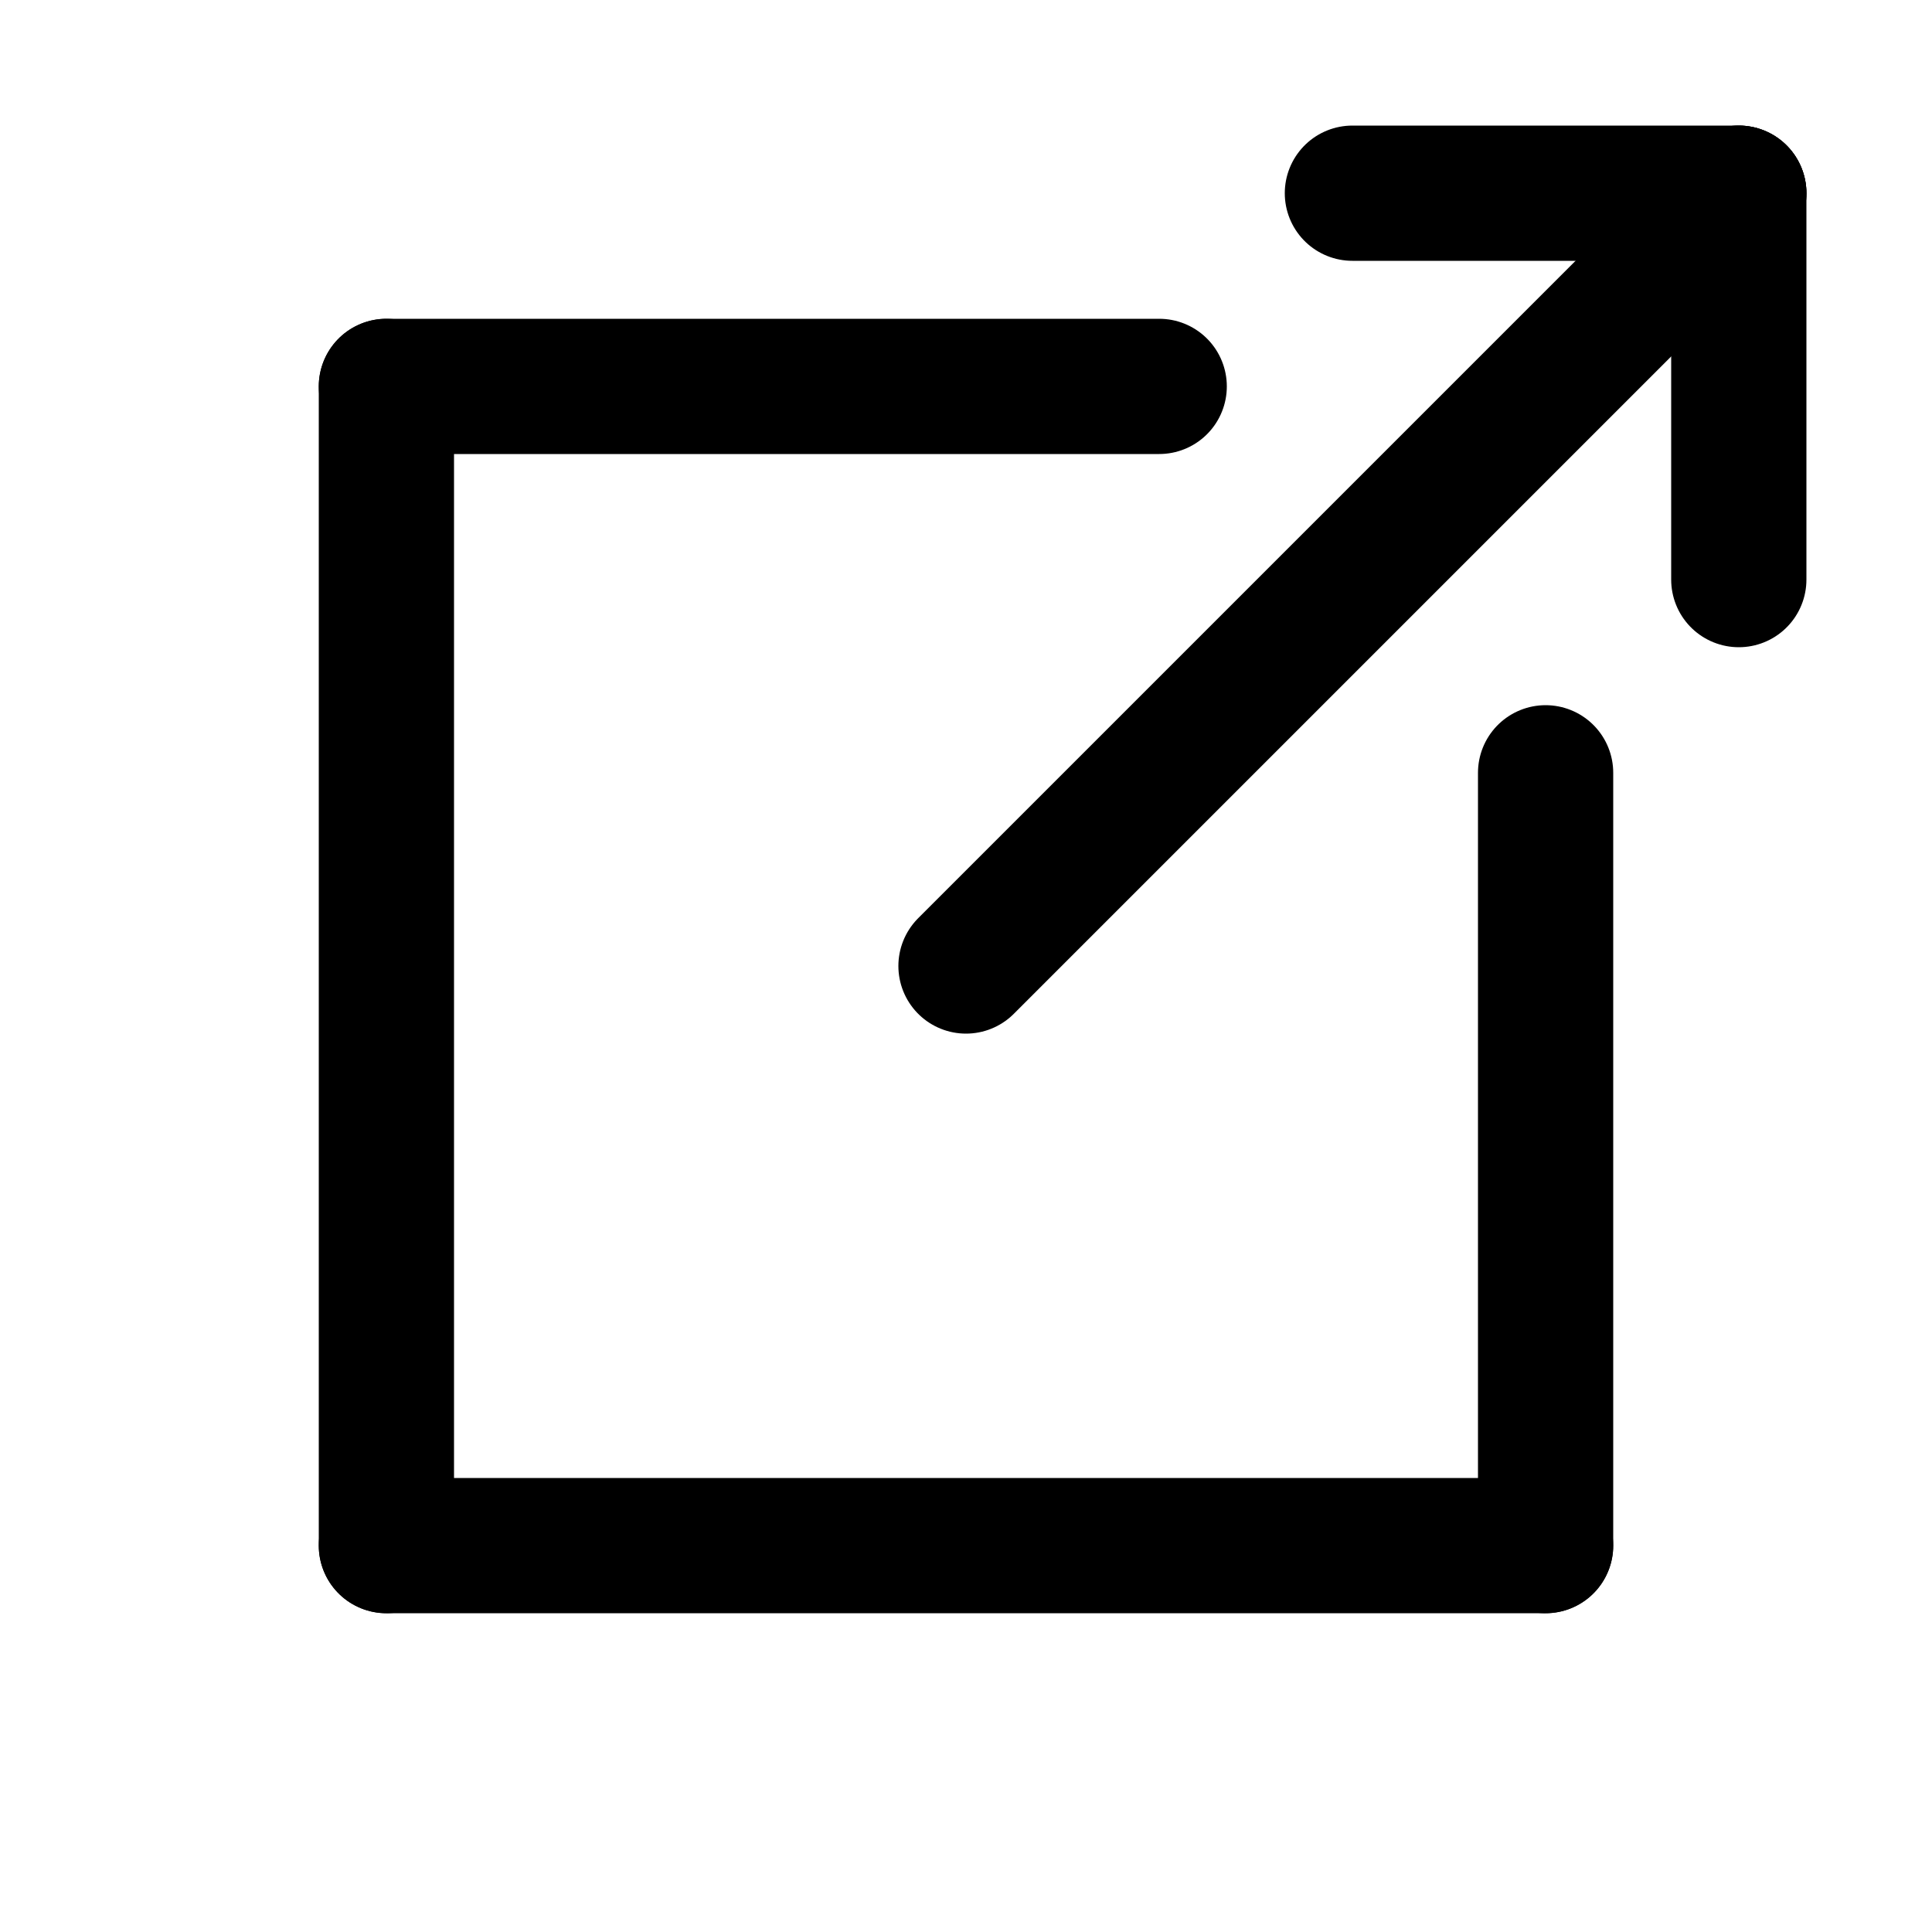
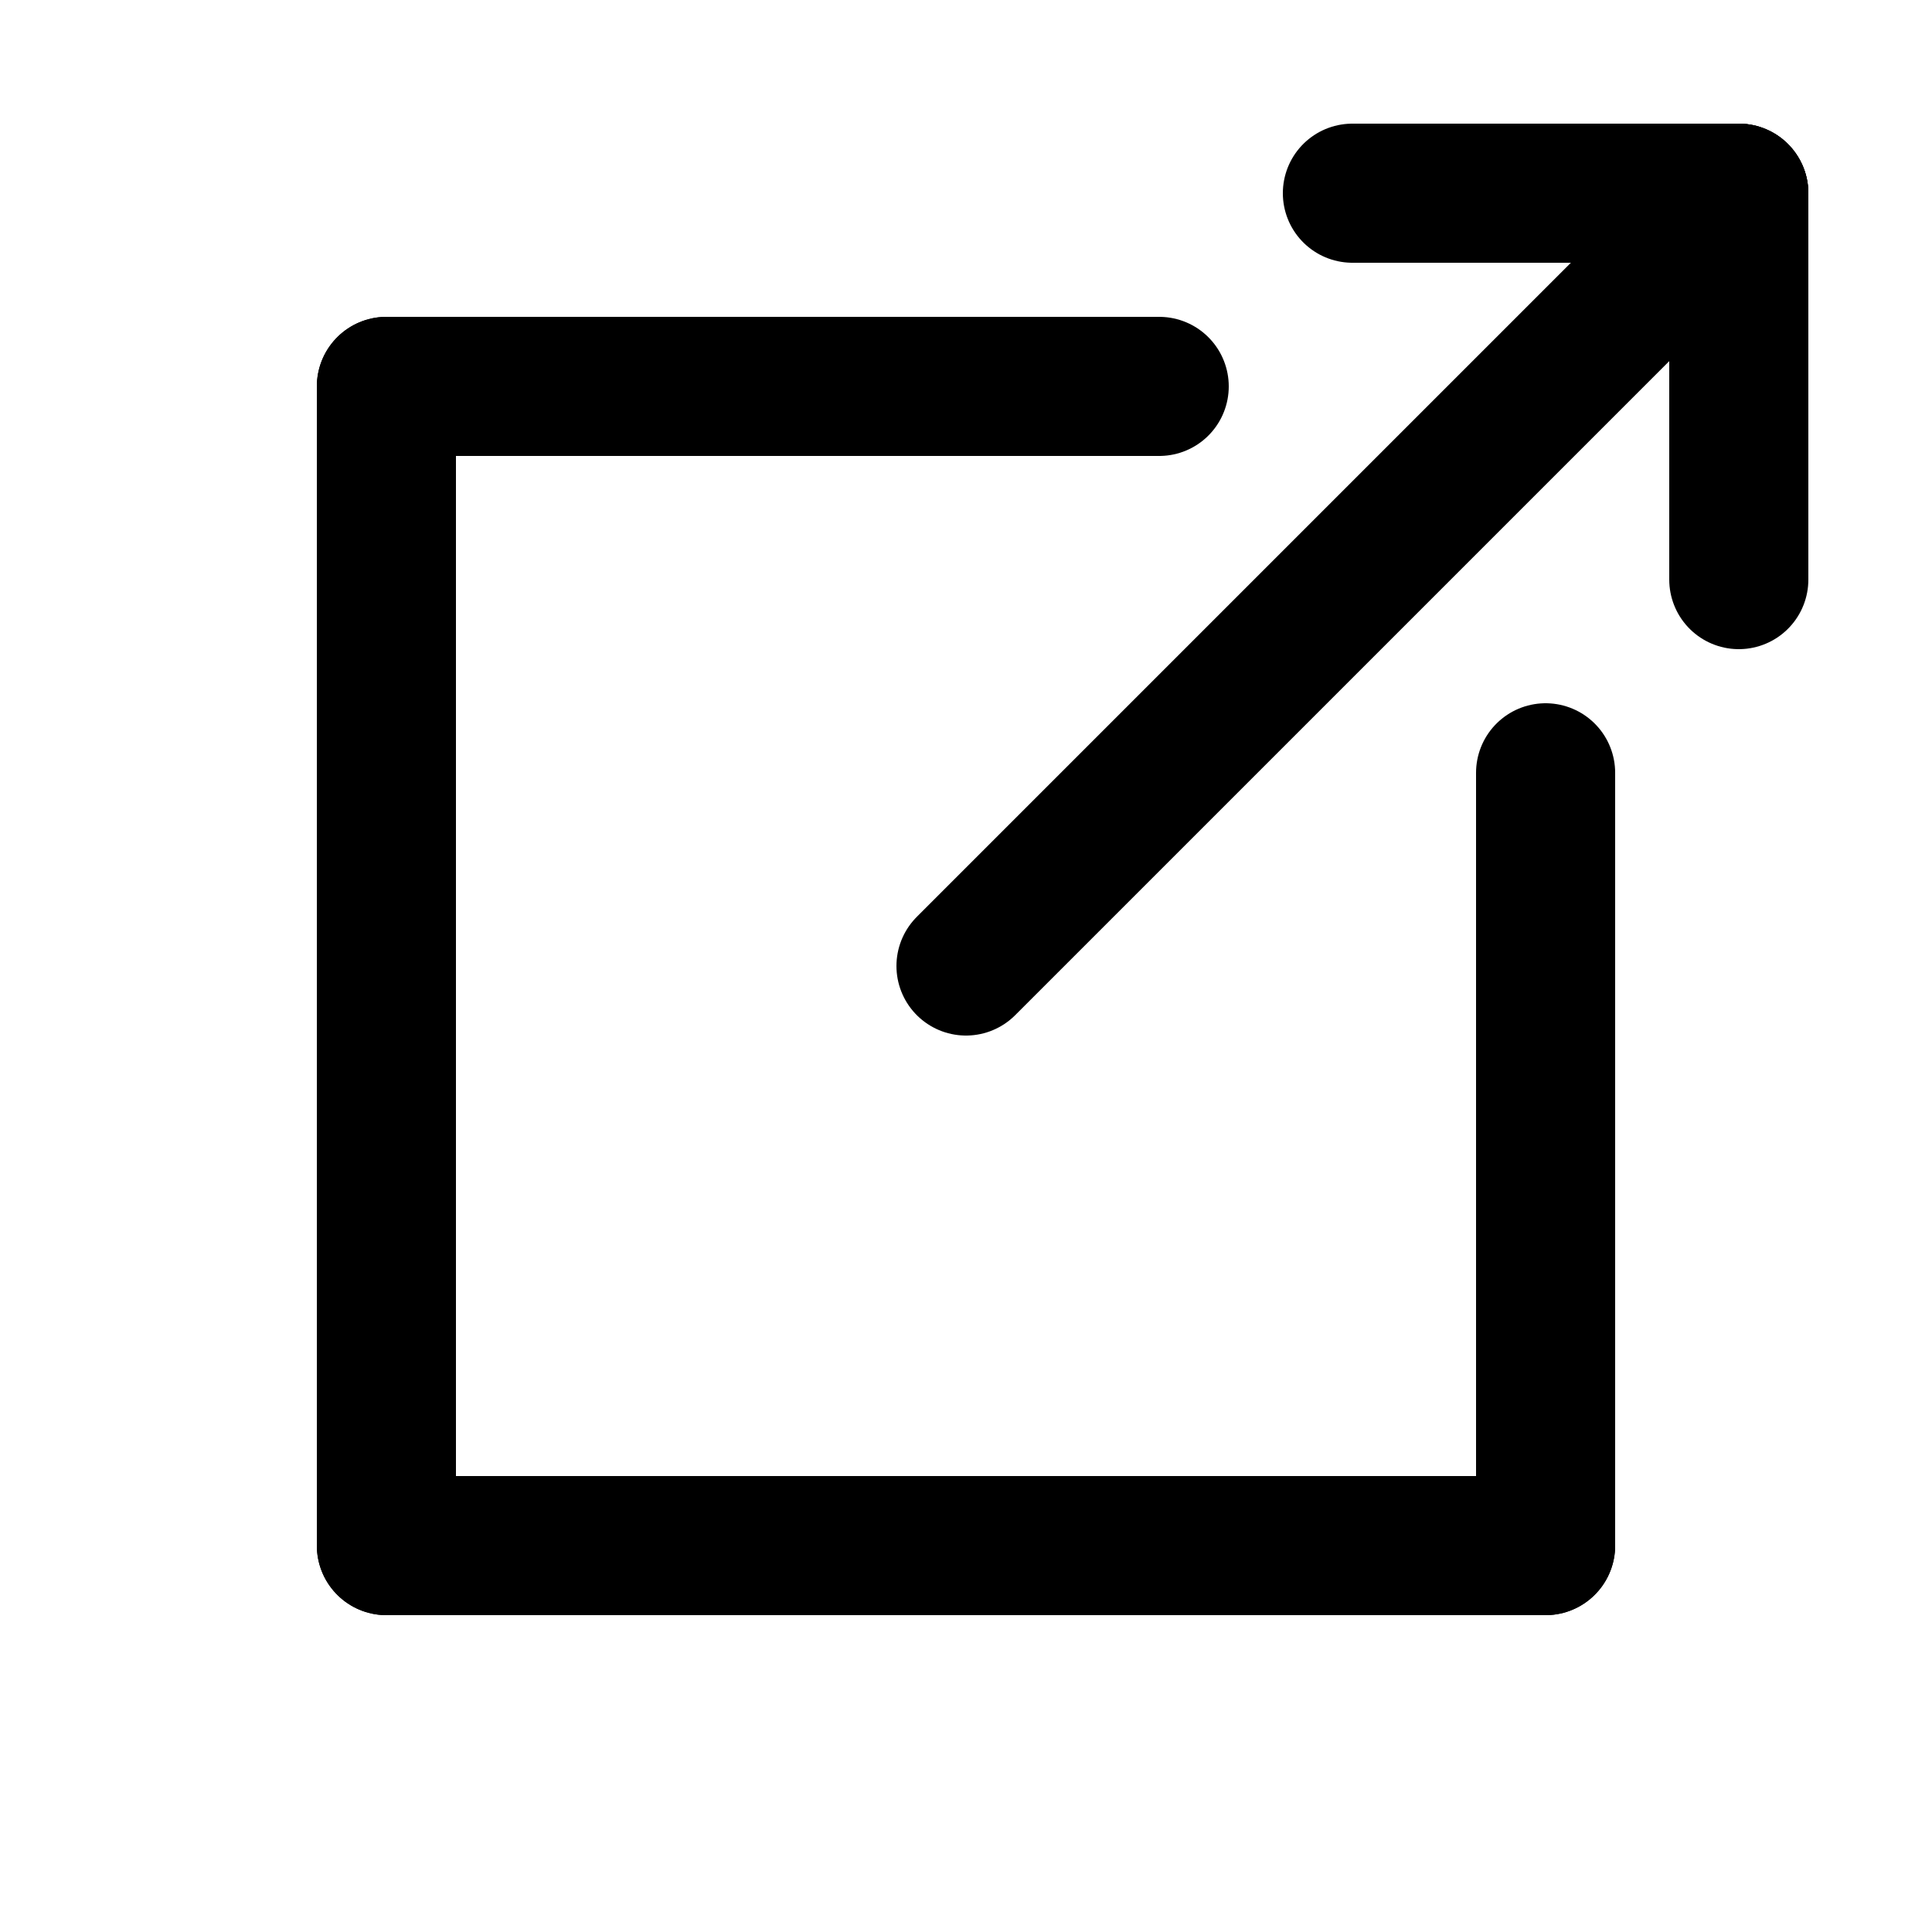
<svg xmlns="http://www.w3.org/2000/svg" xmlns:ns1="https://boxy-svg.com" viewBox="0 0 500 500">
  <defs>
-     <ns1:grid x="0" y="0" width="49.949" height="49.949" />
+     <ns1:grid x="0" y="0" width="50" height="50" />
  </defs>
-   <line style="stroke: rgb(0, 0, 0); stroke-width: 35px; stroke-linecap: round;" x1="100" y1="100" x2="100" y2="400" />
-   <line style="stroke: rgb(0, 0, 0); stroke-width: 35px; stroke-linecap: round;" x1="400" y1="400" x2="100" y2="400" />
-   <line style="stroke: rgb(0, 0, 0); stroke-width: 35px; stroke-linecap: round;" x1="400" y1="400" x2="400" y2="200" />
-   <line style="stroke: rgb(0, 0, 0); stroke-width: 35px; stroke-linecap: round;" x1="100" y1="100" x2="300" y2="100" />
-   <line style="stroke: rgb(0, 0, 0); stroke-width: 35px; stroke-linecap: round;" x1="250" y1="250" x2="450" y2="50" />
-   <line style="stroke: rgb(0, 0, 0); stroke-width: 35px; stroke-linecap: round;" x1="450" y1="50" x2="350" y2="50" />
-   <line style="stroke: rgb(0, 0, 0); stroke-width: 35px; stroke-linecap: round;" x1="450" y1="50" x2="450" y2="150" />
+   <line style="stroke: rgb(0, 0, 0); stroke-width: 36px; stroke-linecap: round;" x1="100" y1="100" x2="100" y2="400" />
+   <line style="stroke: rgb(0, 0, 0); stroke-width: 36px; stroke-linecap: round;" x1="400" y1="400" x2="100" y2="400" />
+   <line style="stroke: rgb(0, 0, 0); stroke-width: 36px; stroke-linecap: round;" x1="400" y1="400" x2="400" y2="200" />
+   <line style="stroke: rgb(0, 0, 0); stroke-width: 36px; stroke-linecap: round;" x1="100" y1="100" x2="300" y2="100" />
+   <line style="stroke: rgb(0, 0, 0); stroke-width: 36px; stroke-linecap: round;" x1="250" y1="250" x2="450" y2="50" />
+   <line style="stroke: rgb(0, 0, 0); stroke-width: 36px; stroke-linecap: round;" x1="450" y1="50" x2="350" y2="50" />
+   <line style="stroke: rgb(0, 0, 0); stroke-width: 36px; stroke-linecap: round;" x1="450" y1="50" x2="450" y2="150" />
</svg>
